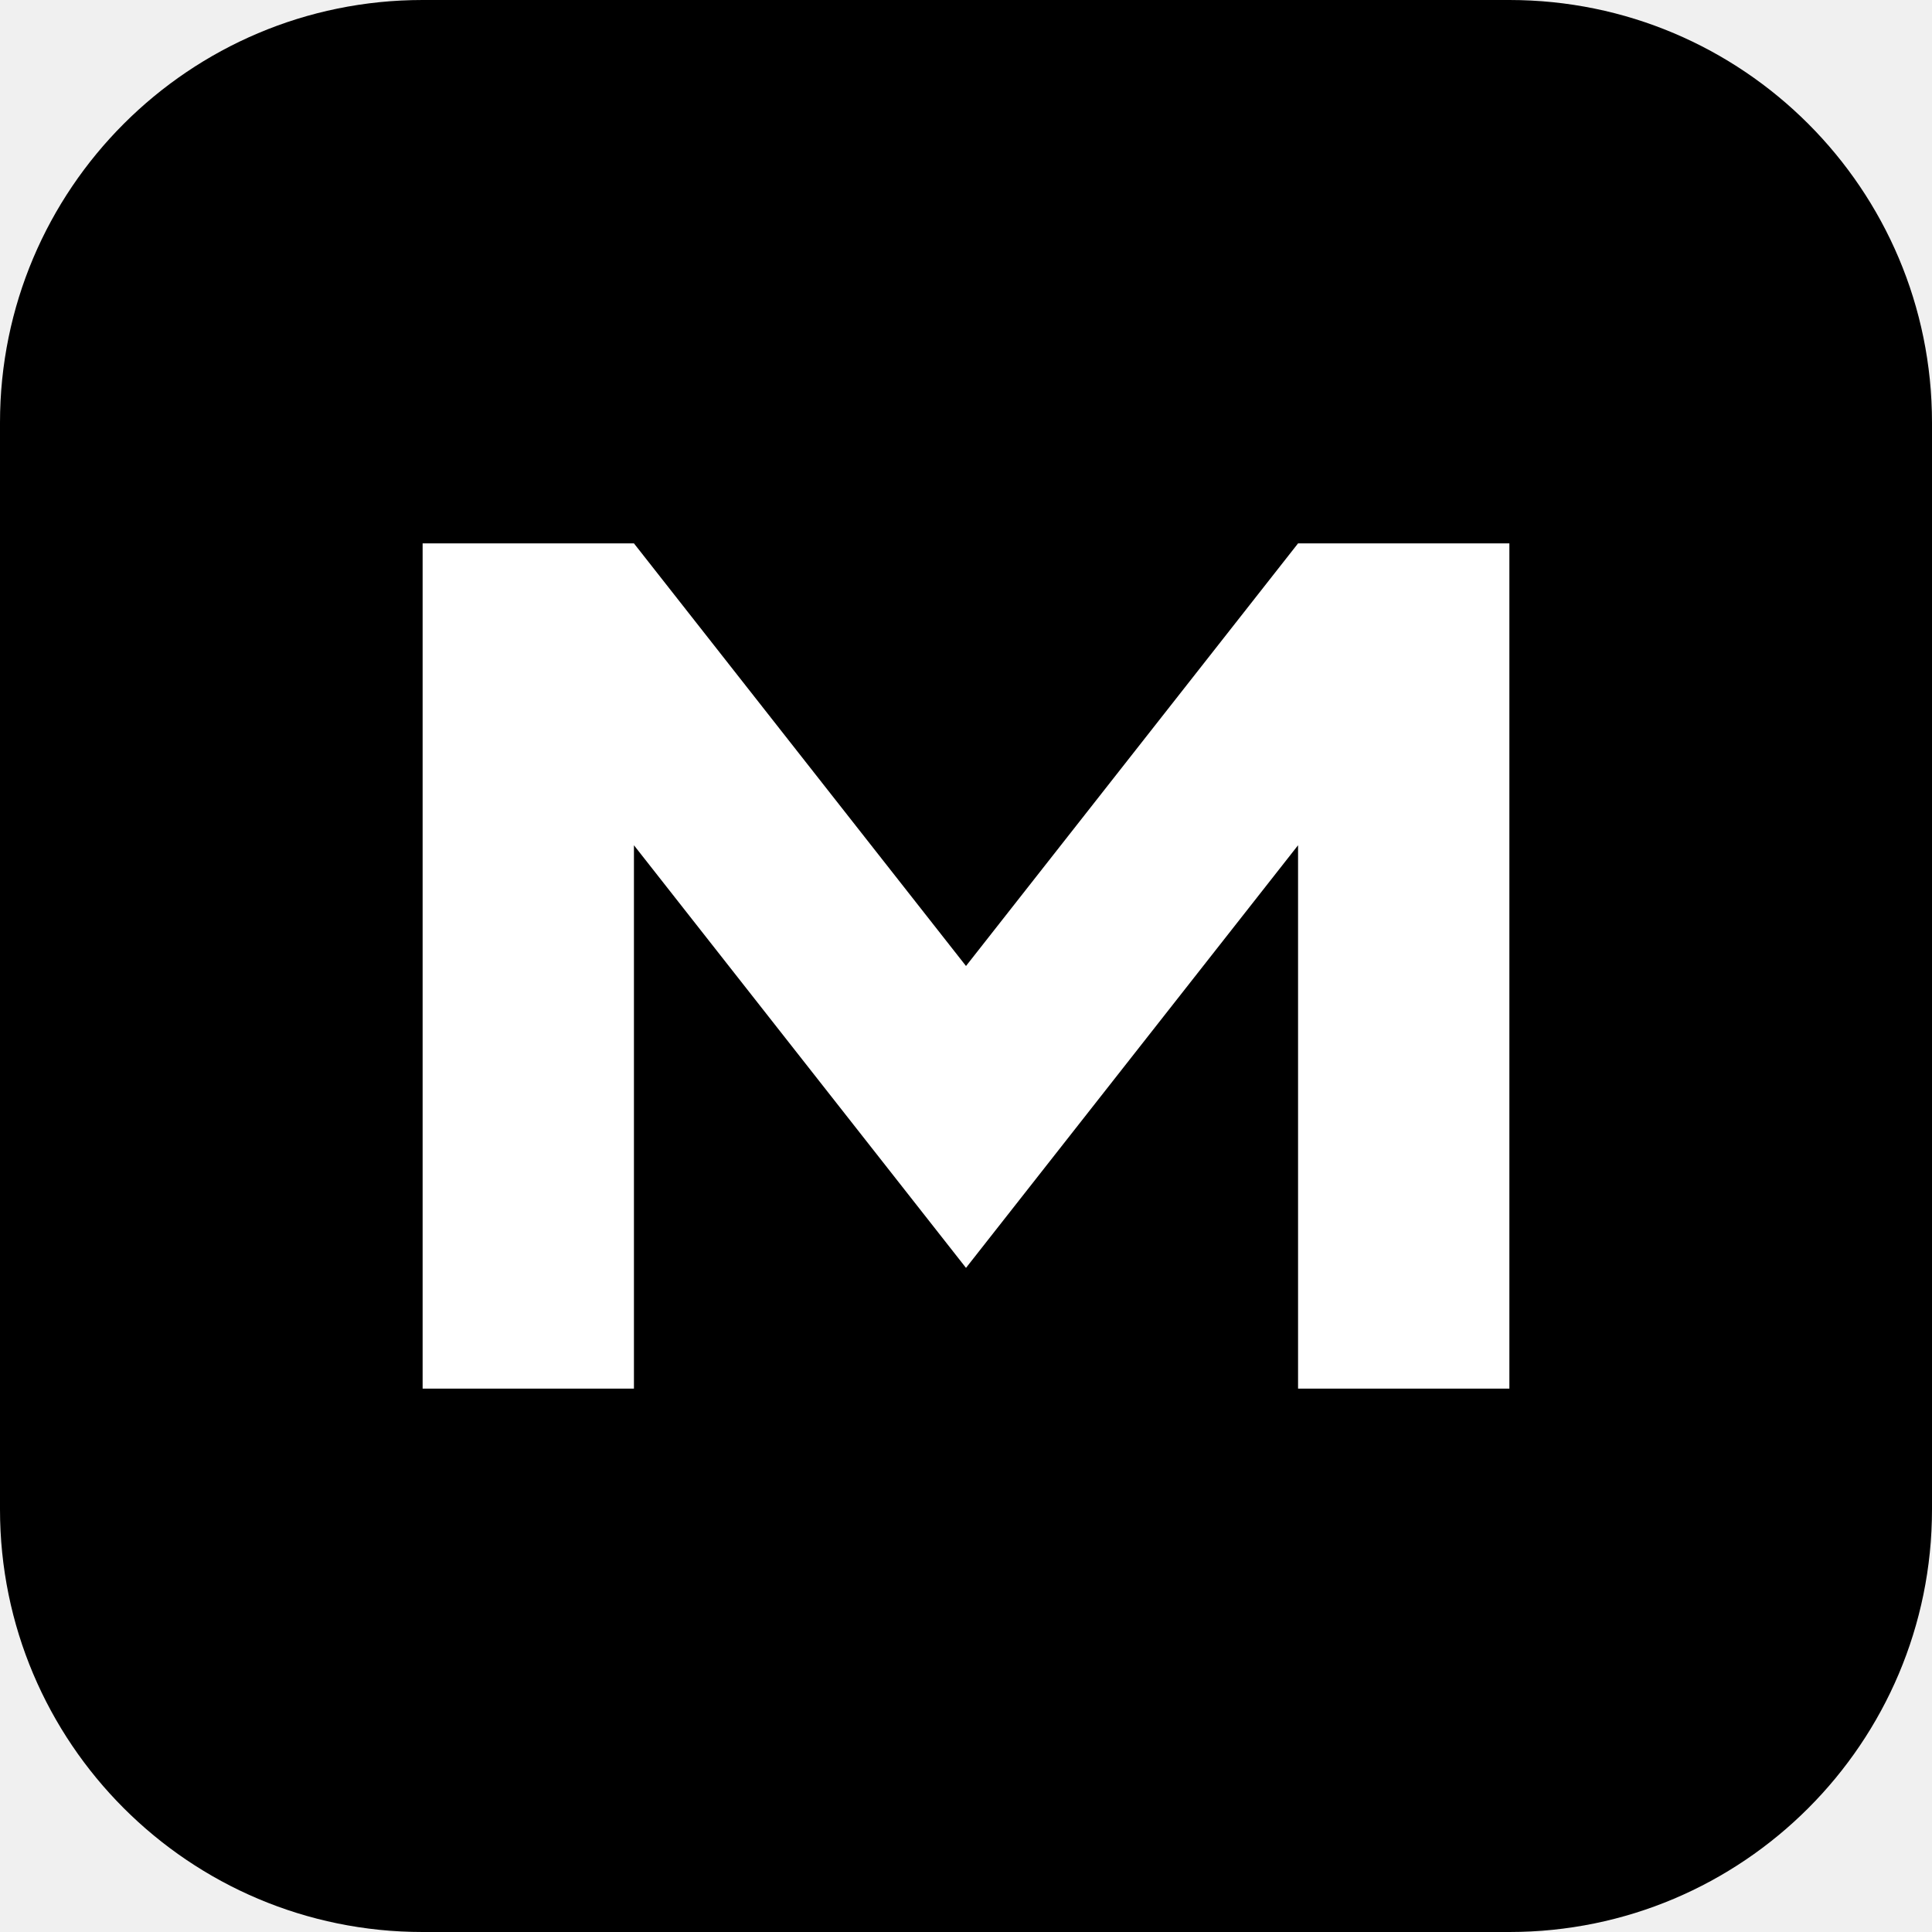
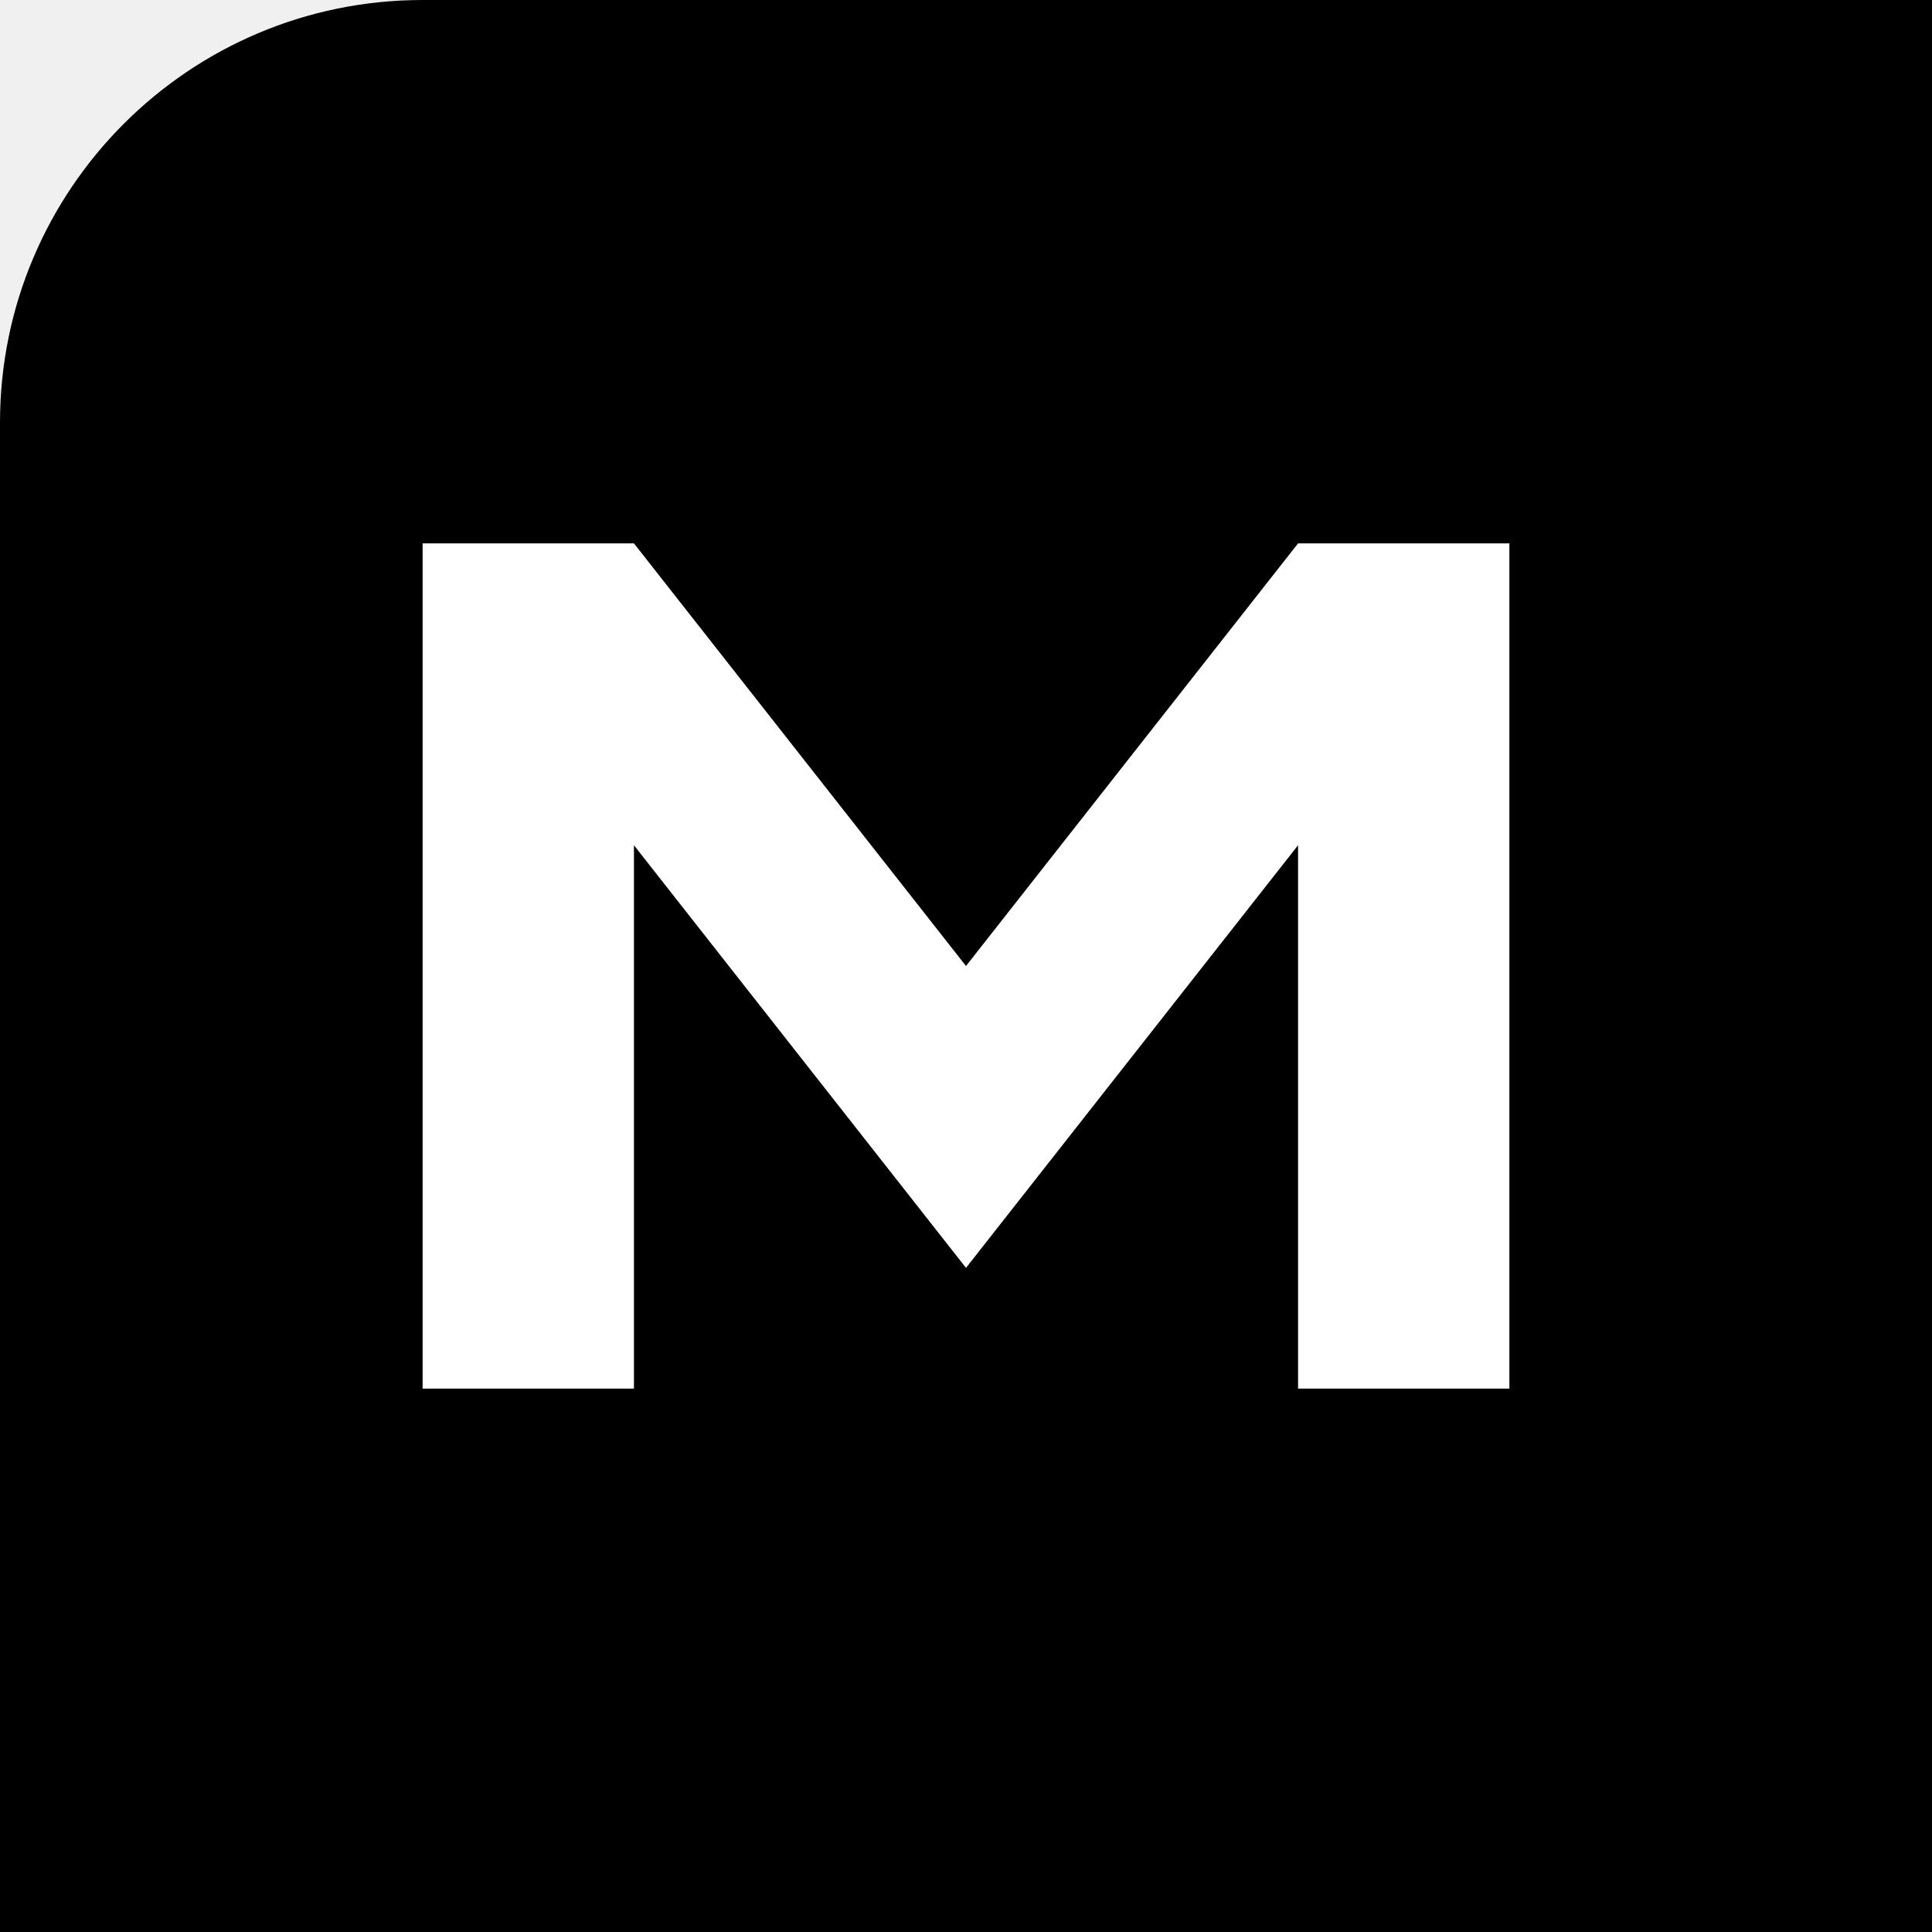
- <svg xmlns="http://www.w3.org/2000/svg" height="64" viewBox="0 0 64 64" width="64">
-   <rect fill="#000" height="64" rx="14" width="64" />
+ <svg xmlns="http://www.w3.org/2000/svg" height="512" viewBox="0 0 64 64" width="512">
+   <rect fill="#000" height="512" rx="14" width="512" />
  <path d="M14 18h7l11 14 11-14h7v28h-7V28L32 42 21 28v18h-7z" fill="#fff" />
</svg>
